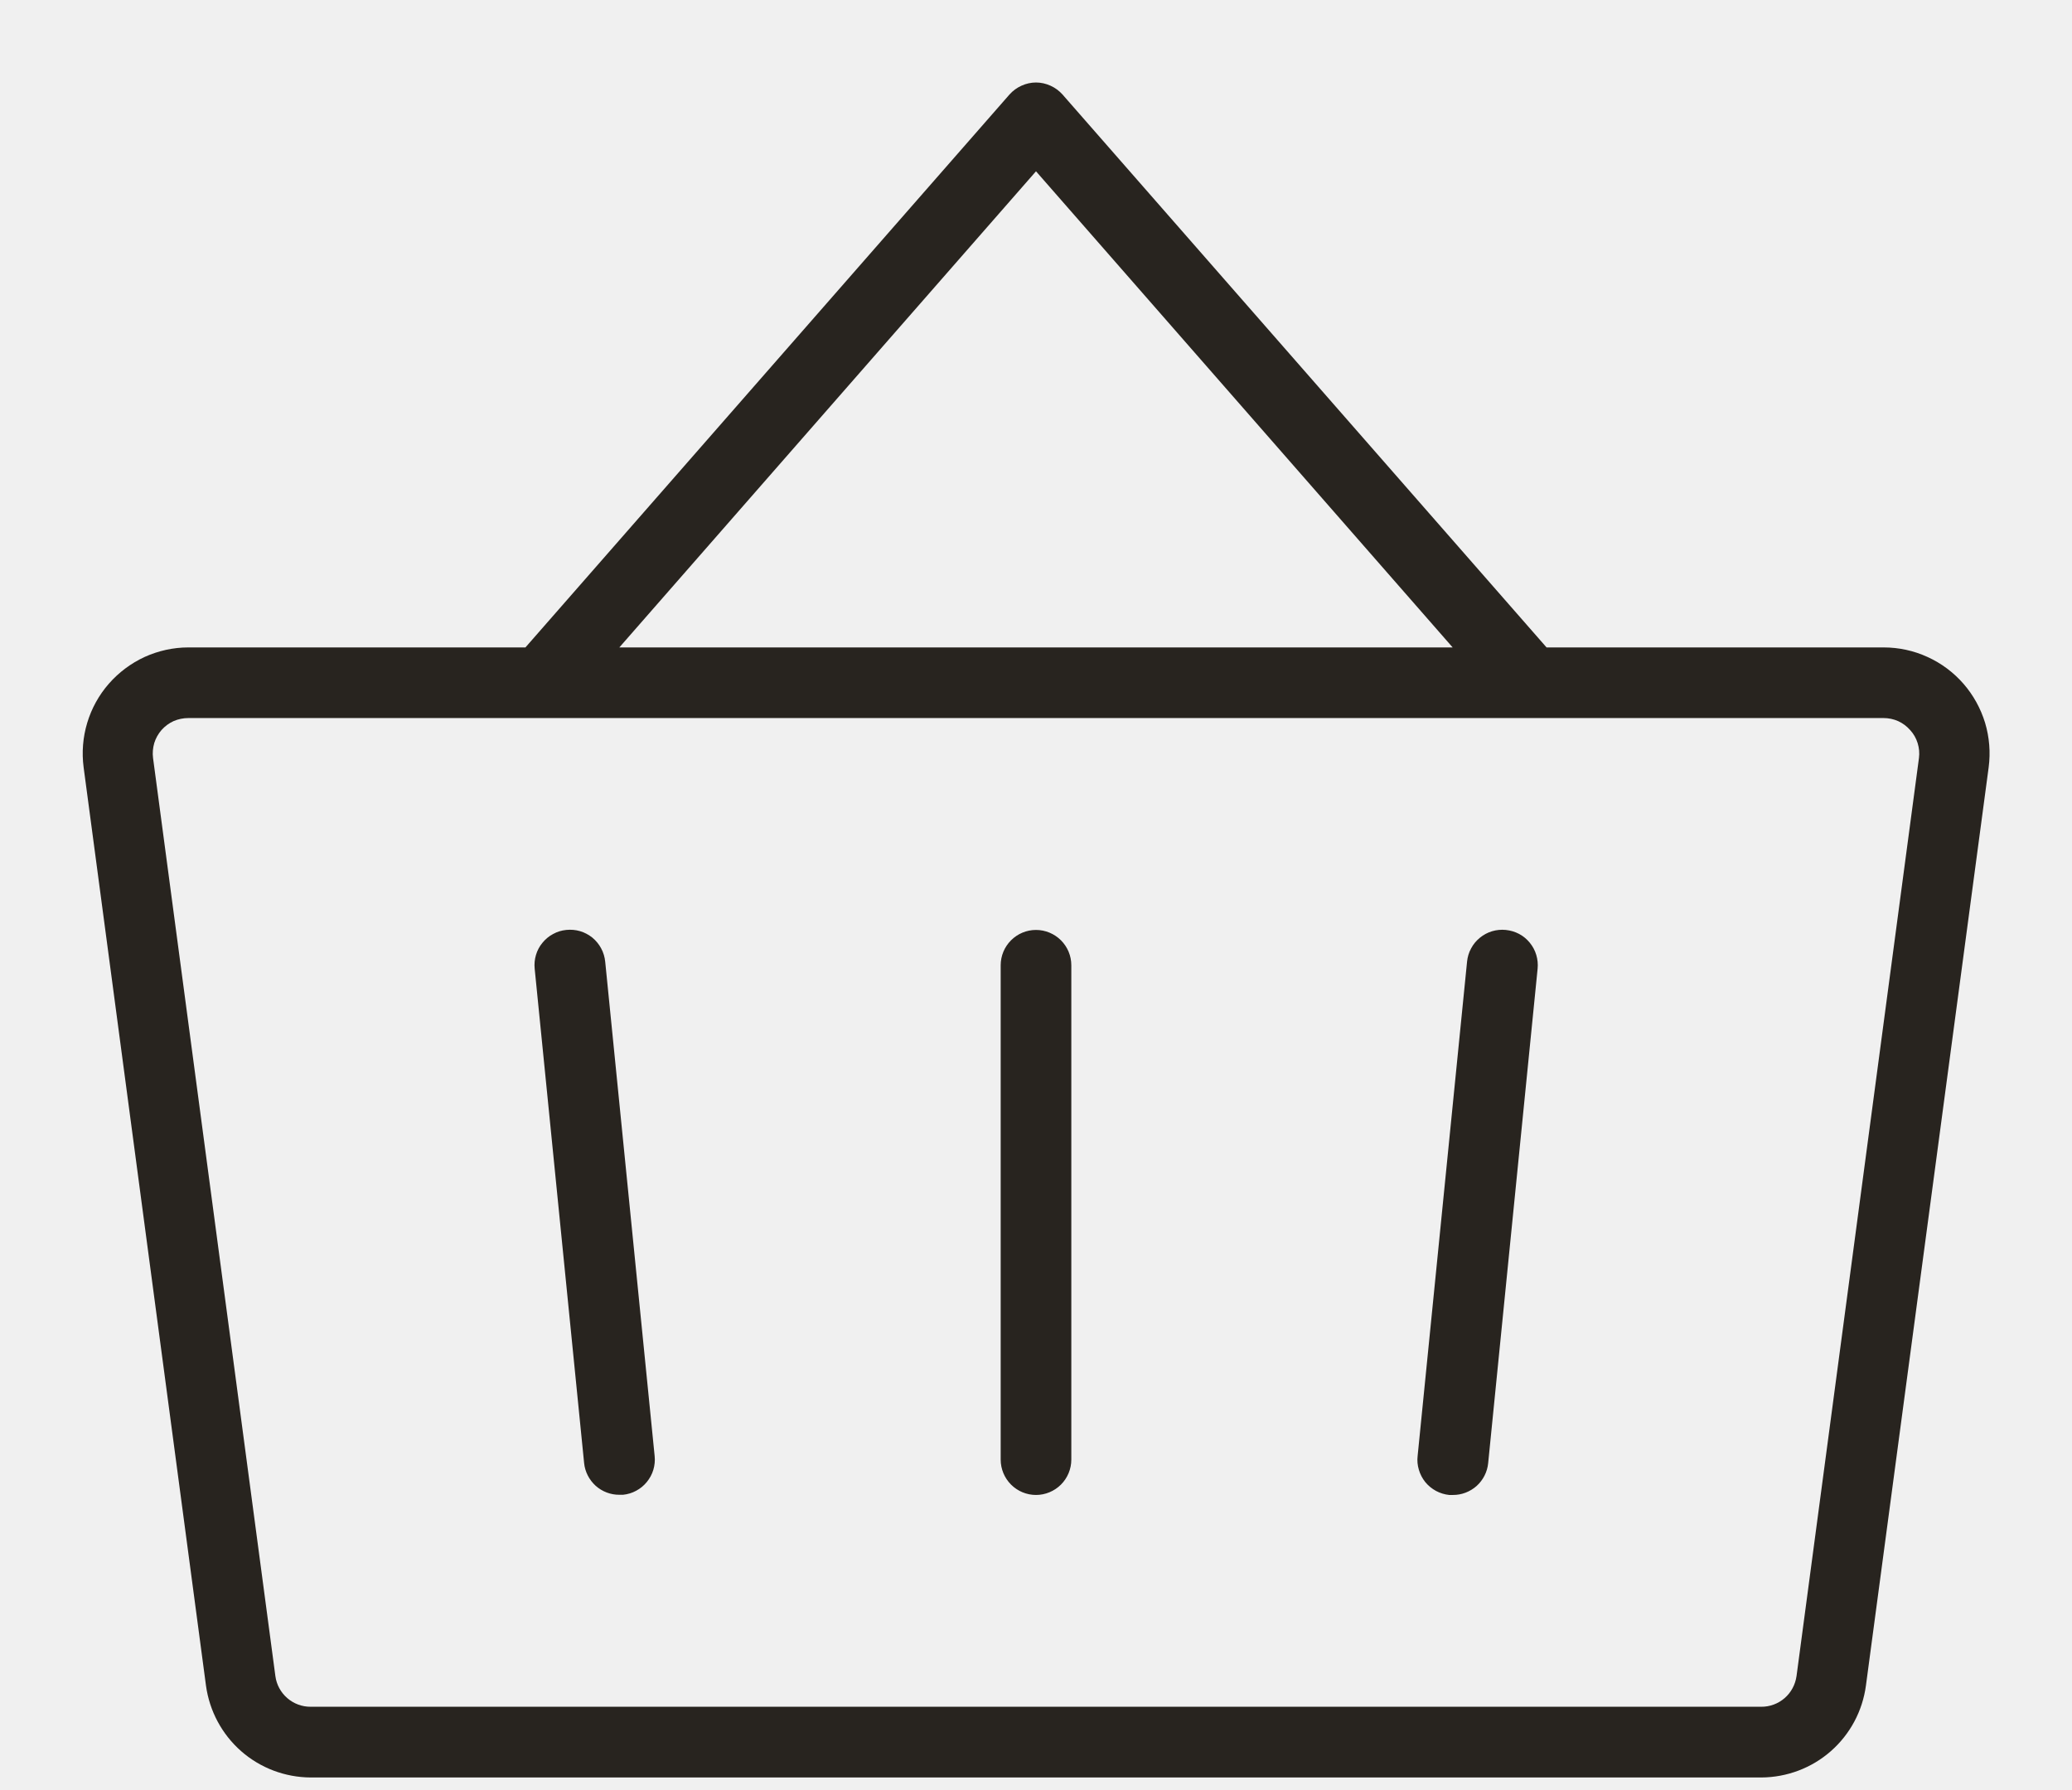
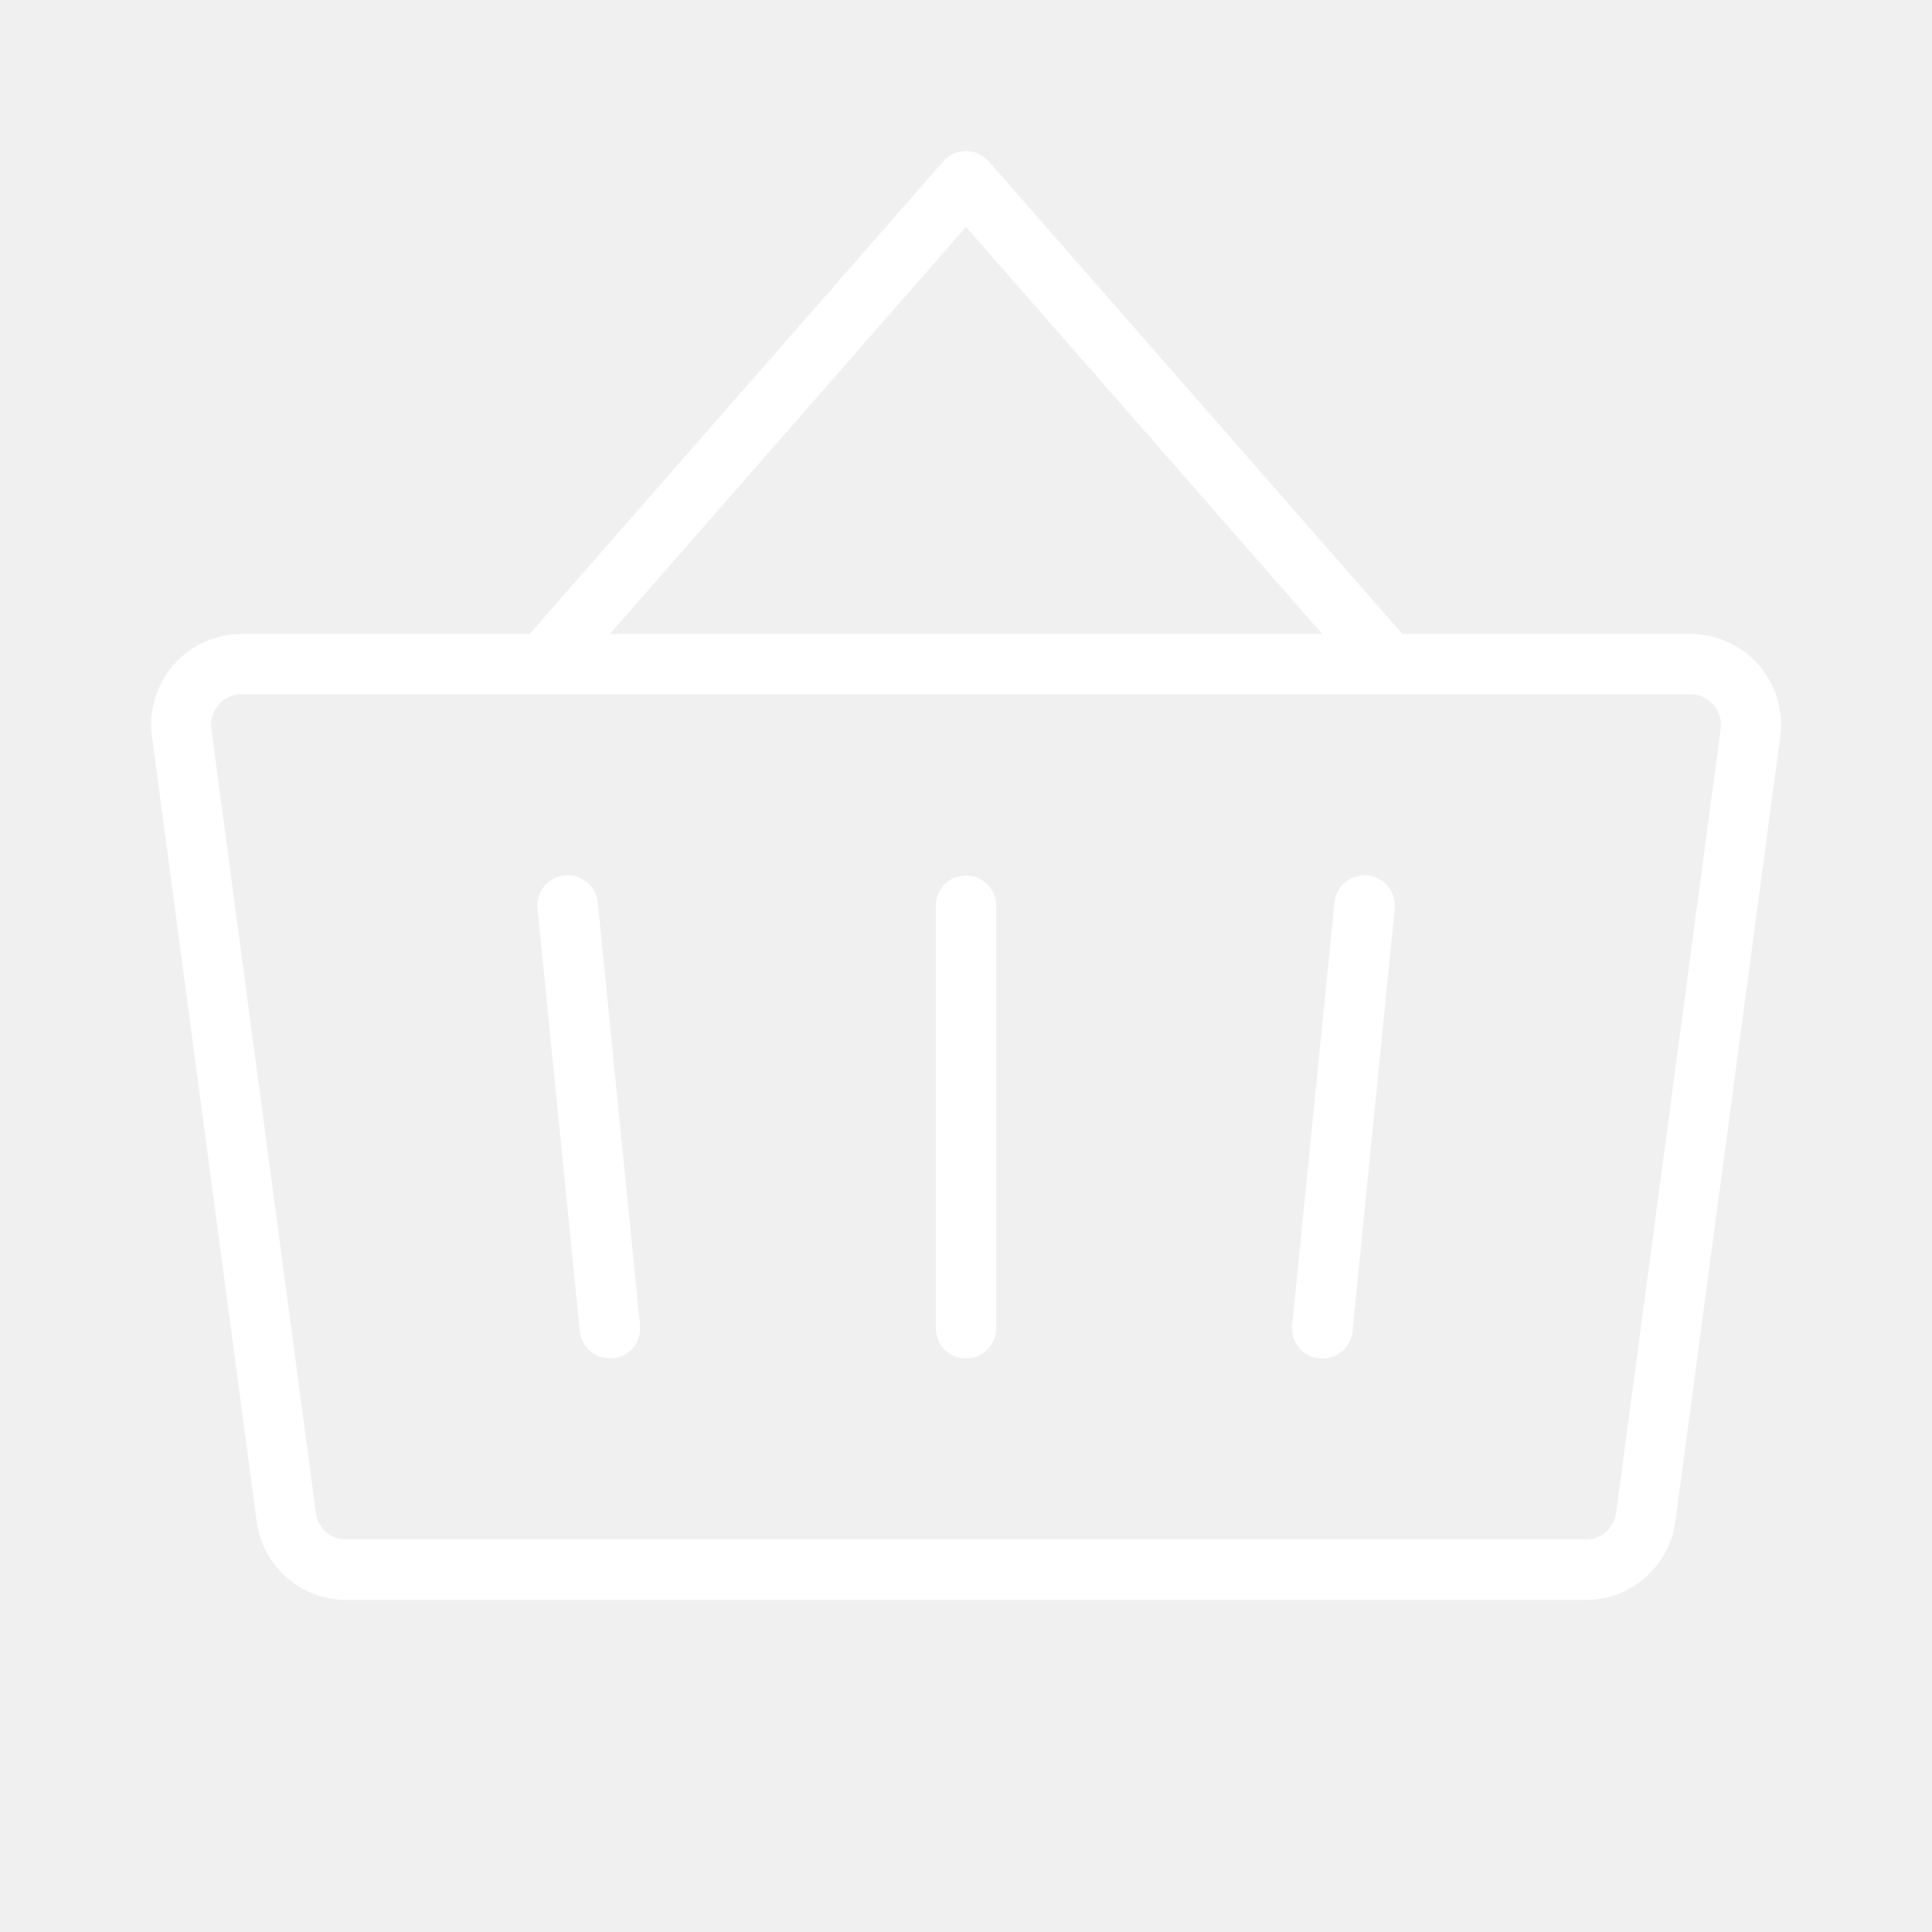
- <svg xmlns="http://www.w3.org/2000/svg" width="22" height="19" viewBox="0 0 22 19" fill="none">
-   <path d="M11.375 10.25V15.5C11.375 15.599 11.335 15.695 11.265 15.765C11.195 15.835 11.099 15.875 11 15.875C10.9 15.875 10.805 15.835 10.735 15.765C10.665 15.695 10.625 15.599 10.625 15.5V10.25C10.625 10.15 10.665 10.055 10.735 9.985C10.805 9.915 10.9 9.875 11 9.875C11.099 9.875 11.195 9.915 11.265 9.985C11.335 10.055 11.375 10.15 11.375 10.25ZM21.115 8.149L19.812 17.899C19.776 18.169 19.644 18.416 19.439 18.596C19.235 18.775 18.972 18.874 18.7 18.875H3.3C3.028 18.874 2.765 18.775 2.561 18.596C2.356 18.416 2.224 18.169 2.187 17.899L0.888 8.149C0.867 7.99 0.88 7.829 0.926 7.676C0.972 7.523 1.05 7.381 1.156 7.26C1.261 7.14 1.391 7.043 1.536 6.976C1.682 6.91 1.84 6.875 2 6.875H5.579L10.719 1.003C10.754 0.964 10.797 0.932 10.846 0.91C10.894 0.888 10.947 0.876 11 0.876C11.053 0.876 11.106 0.888 11.154 0.91C11.203 0.932 11.246 0.964 11.281 1.003L16.421 6.875H20C20.16 6.875 20.319 6.909 20.465 6.976C20.611 7.042 20.741 7.139 20.846 7.259C20.952 7.38 21.03 7.522 21.077 7.675C21.123 7.829 21.136 7.99 21.115 8.149ZM6.576 6.875H15.424L11 1.819L6.576 6.875ZM20.281 7.752C20.246 7.712 20.203 7.68 20.155 7.658C20.106 7.636 20.053 7.625 20 7.625H2C1.946 7.625 1.893 7.636 1.844 7.657C1.795 7.679 1.752 7.711 1.716 7.751C1.68 7.792 1.654 7.839 1.638 7.89C1.623 7.942 1.618 7.996 1.625 8.049L2.924 17.799C2.936 17.889 2.981 17.972 3.05 18.032C3.119 18.092 3.208 18.125 3.299 18.124H18.7C18.791 18.125 18.88 18.092 18.949 18.032C19.018 17.972 19.062 17.889 19.075 17.799L20.375 8.05C20.382 7.996 20.377 7.942 20.361 7.891C20.345 7.839 20.318 7.792 20.281 7.752ZM15.988 9.875C15.938 9.87 15.889 9.875 15.842 9.889C15.795 9.903 15.751 9.927 15.713 9.958C15.675 9.989 15.643 10.027 15.62 10.071C15.596 10.114 15.582 10.162 15.577 10.211L15.052 15.461C15.046 15.51 15.051 15.56 15.065 15.607C15.079 15.655 15.102 15.699 15.133 15.738C15.164 15.776 15.203 15.808 15.247 15.832C15.29 15.855 15.338 15.87 15.387 15.875H15.426C15.519 15.876 15.609 15.841 15.679 15.779C15.748 15.716 15.792 15.63 15.801 15.537L16.326 10.287C16.331 10.238 16.326 10.188 16.312 10.141C16.298 10.093 16.274 10.049 16.243 10.011C16.211 9.972 16.173 9.94 16.129 9.917C16.085 9.894 16.037 9.88 15.988 9.875ZM6.012 9.875C5.963 9.88 5.916 9.894 5.873 9.918C5.829 9.941 5.791 9.973 5.76 10.011C5.728 10.049 5.705 10.093 5.691 10.14C5.677 10.187 5.672 10.237 5.677 10.286L6.202 15.536C6.211 15.628 6.255 15.714 6.324 15.777C6.393 15.839 6.484 15.874 6.577 15.873H6.615C6.664 15.868 6.712 15.854 6.755 15.83C6.799 15.807 6.837 15.775 6.868 15.737C6.899 15.699 6.923 15.655 6.937 15.608C6.951 15.561 6.956 15.511 6.951 15.463L6.426 10.213C6.421 10.163 6.407 10.115 6.383 10.071C6.36 10.027 6.328 9.989 6.29 9.957C6.251 9.926 6.207 9.902 6.159 9.888C6.112 9.874 6.062 9.87 6.012 9.875Z" fill="#28241F" />
+ <svg xmlns="http://www.w3.org/2000/svg" width="46" height="46" viewBox="0 0 46 46" fill="none">
+   <path d="M23.719 21.563V31.625C23.719 31.816 23.643 31.998 23.508 32.133C23.374 32.268 23.191 32.344 23 32.344C22.81 32.344 22.627 32.268 22.492 32.133C22.357 31.998 22.282 31.816 22.282 31.625V21.563C22.282 21.372 22.357 21.189 22.492 21.054C22.627 20.92 22.81 20.844 23 20.844C23.191 20.844 23.374 20.92 23.508 21.054C23.643 21.189 23.719 21.372 23.719 21.563ZM42.387 17.536L39.891 36.223C39.822 36.74 39.568 37.215 39.175 37.559C38.783 37.903 38.28 38.093 37.758 38.094H8.242C7.721 38.093 7.217 37.903 6.825 37.559C6.433 37.215 6.179 36.74 6.11 36.223L3.619 17.536C3.578 17.232 3.603 16.922 3.692 16.629C3.78 16.335 3.93 16.063 4.132 15.832C4.333 15.601 4.582 15.416 4.861 15.288C5.14 15.161 5.443 15.095 5.75 15.094H12.611L22.461 3.84C22.529 3.764 22.611 3.702 22.704 3.66C22.797 3.618 22.898 3.597 23 3.597C23.102 3.597 23.203 3.618 23.296 3.66C23.389 3.702 23.472 3.764 23.539 3.84L33.39 15.094H40.25C40.557 15.094 40.861 15.16 41.141 15.287C41.421 15.414 41.67 15.599 41.872 15.83C42.075 16.061 42.225 16.333 42.314 16.627C42.403 16.922 42.427 17.231 42.387 17.536ZM14.521 15.094H31.48L23 5.403L14.521 15.094ZM40.789 16.776C40.722 16.698 40.639 16.637 40.547 16.595C40.453 16.552 40.352 16.531 40.25 16.531H5.75C5.647 16.53 5.546 16.552 5.452 16.593C5.358 16.635 5.274 16.697 5.206 16.774C5.138 16.851 5.087 16.941 5.057 17.04C5.027 17.138 5.018 17.242 5.031 17.343L7.522 36.031C7.545 36.205 7.631 36.364 7.763 36.479C7.896 36.594 8.065 36.656 8.241 36.655H37.758C37.933 36.656 38.103 36.594 38.235 36.479C38.368 36.364 38.453 36.205 38.477 36.031L40.969 17.345C40.982 17.243 40.973 17.139 40.942 17.041C40.911 16.942 40.859 16.852 40.789 16.776ZM32.56 20.844C32.466 20.834 32.371 20.844 32.28 20.871C32.19 20.898 32.106 20.943 32.033 21.003C31.96 21.062 31.899 21.136 31.855 21.219C31.81 21.302 31.782 21.393 31.773 21.487L30.766 31.55C30.756 31.644 30.764 31.74 30.791 31.831C30.818 31.922 30.862 32.007 30.922 32.081C30.982 32.155 31.056 32.216 31.14 32.261C31.223 32.306 31.315 32.334 31.41 32.344H31.483C31.662 32.345 31.835 32.279 31.968 32.159C32.101 32.04 32.184 31.875 32.202 31.697L33.208 21.634C33.218 21.54 33.209 21.444 33.182 21.353C33.155 21.262 33.109 21.177 33.049 21.104C32.989 21.03 32.914 20.969 32.83 20.925C32.746 20.88 32.654 20.853 32.56 20.844ZM13.441 20.844C13.347 20.853 13.256 20.881 13.173 20.926C13.089 20.97 13.016 21.031 12.956 21.104C12.896 21.177 12.852 21.261 12.825 21.352C12.797 21.442 12.788 21.537 12.797 21.631L13.804 31.693C13.822 31.871 13.905 32.036 14.038 32.156C14.171 32.275 14.344 32.341 14.523 32.34H14.596C14.69 32.331 14.781 32.303 14.864 32.258C14.948 32.214 15.021 32.153 15.081 32.08C15.141 32.007 15.185 31.923 15.213 31.832C15.24 31.742 15.249 31.647 15.239 31.553L14.233 21.491C14.224 21.396 14.197 21.304 14.152 21.22C14.107 21.136 14.046 21.062 13.972 21.002C13.899 20.942 13.814 20.897 13.722 20.869C13.631 20.842 13.535 20.834 13.441 20.844Z" fill="white" />
</svg>
